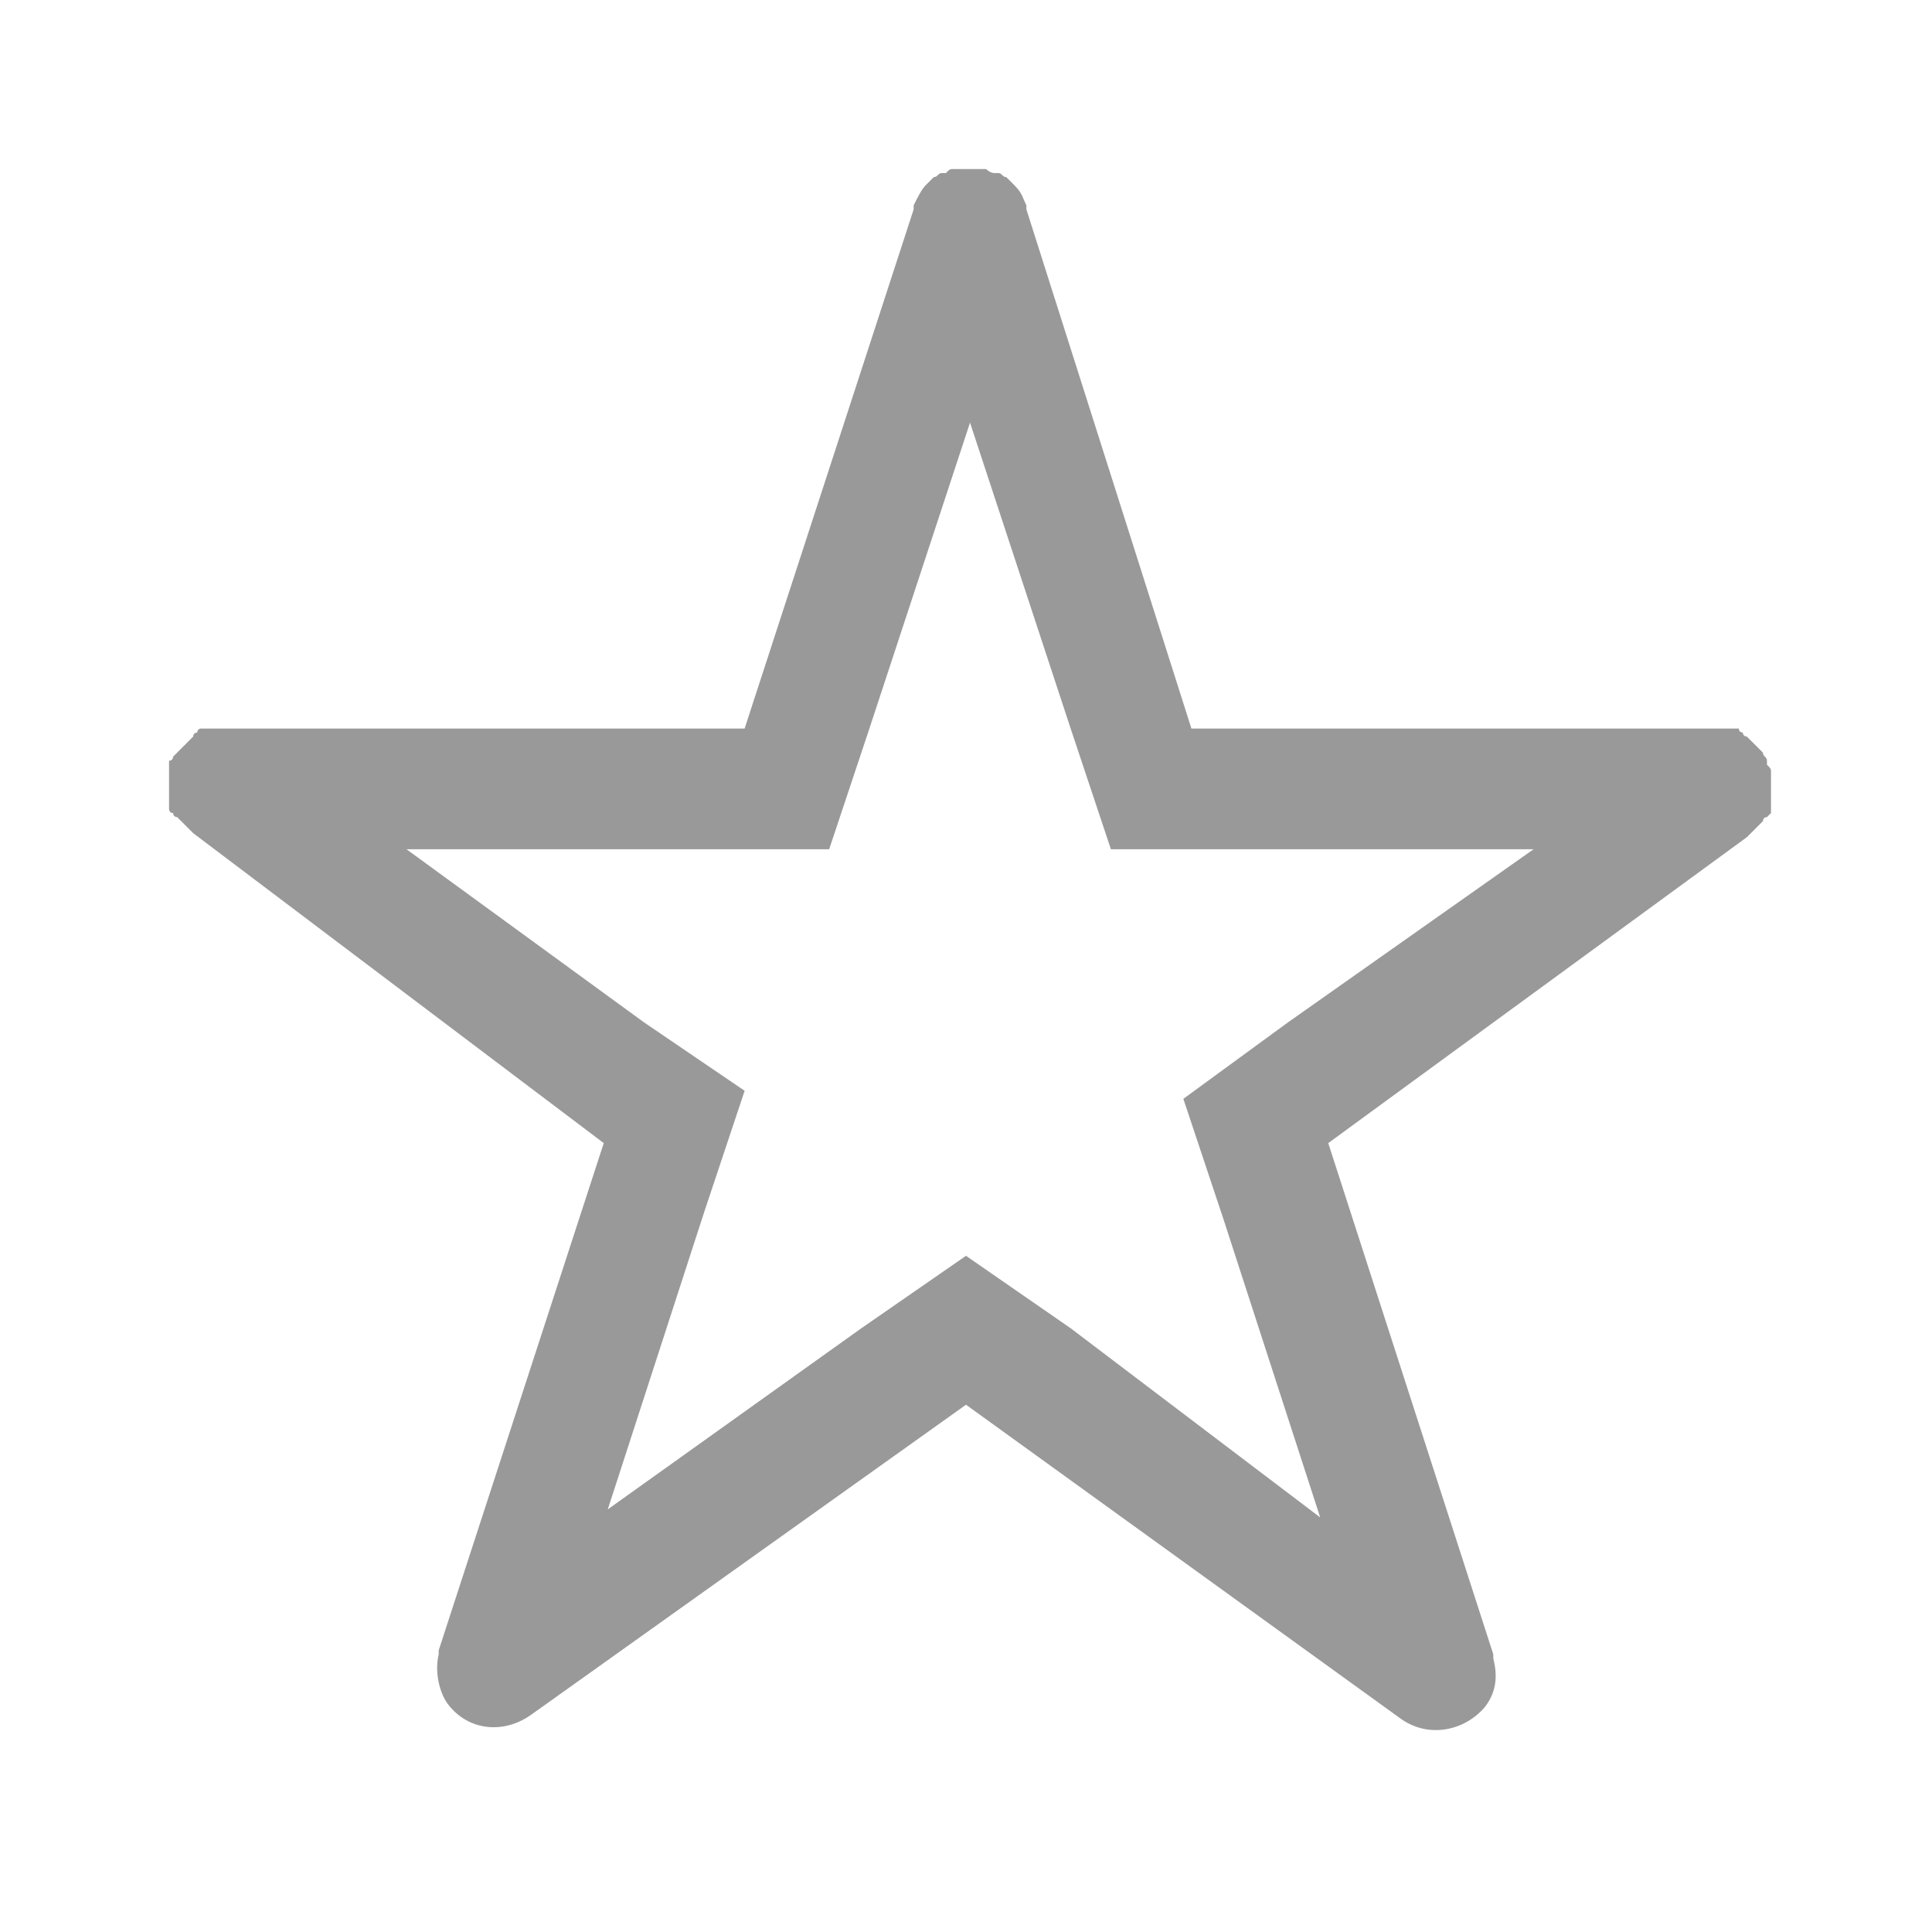
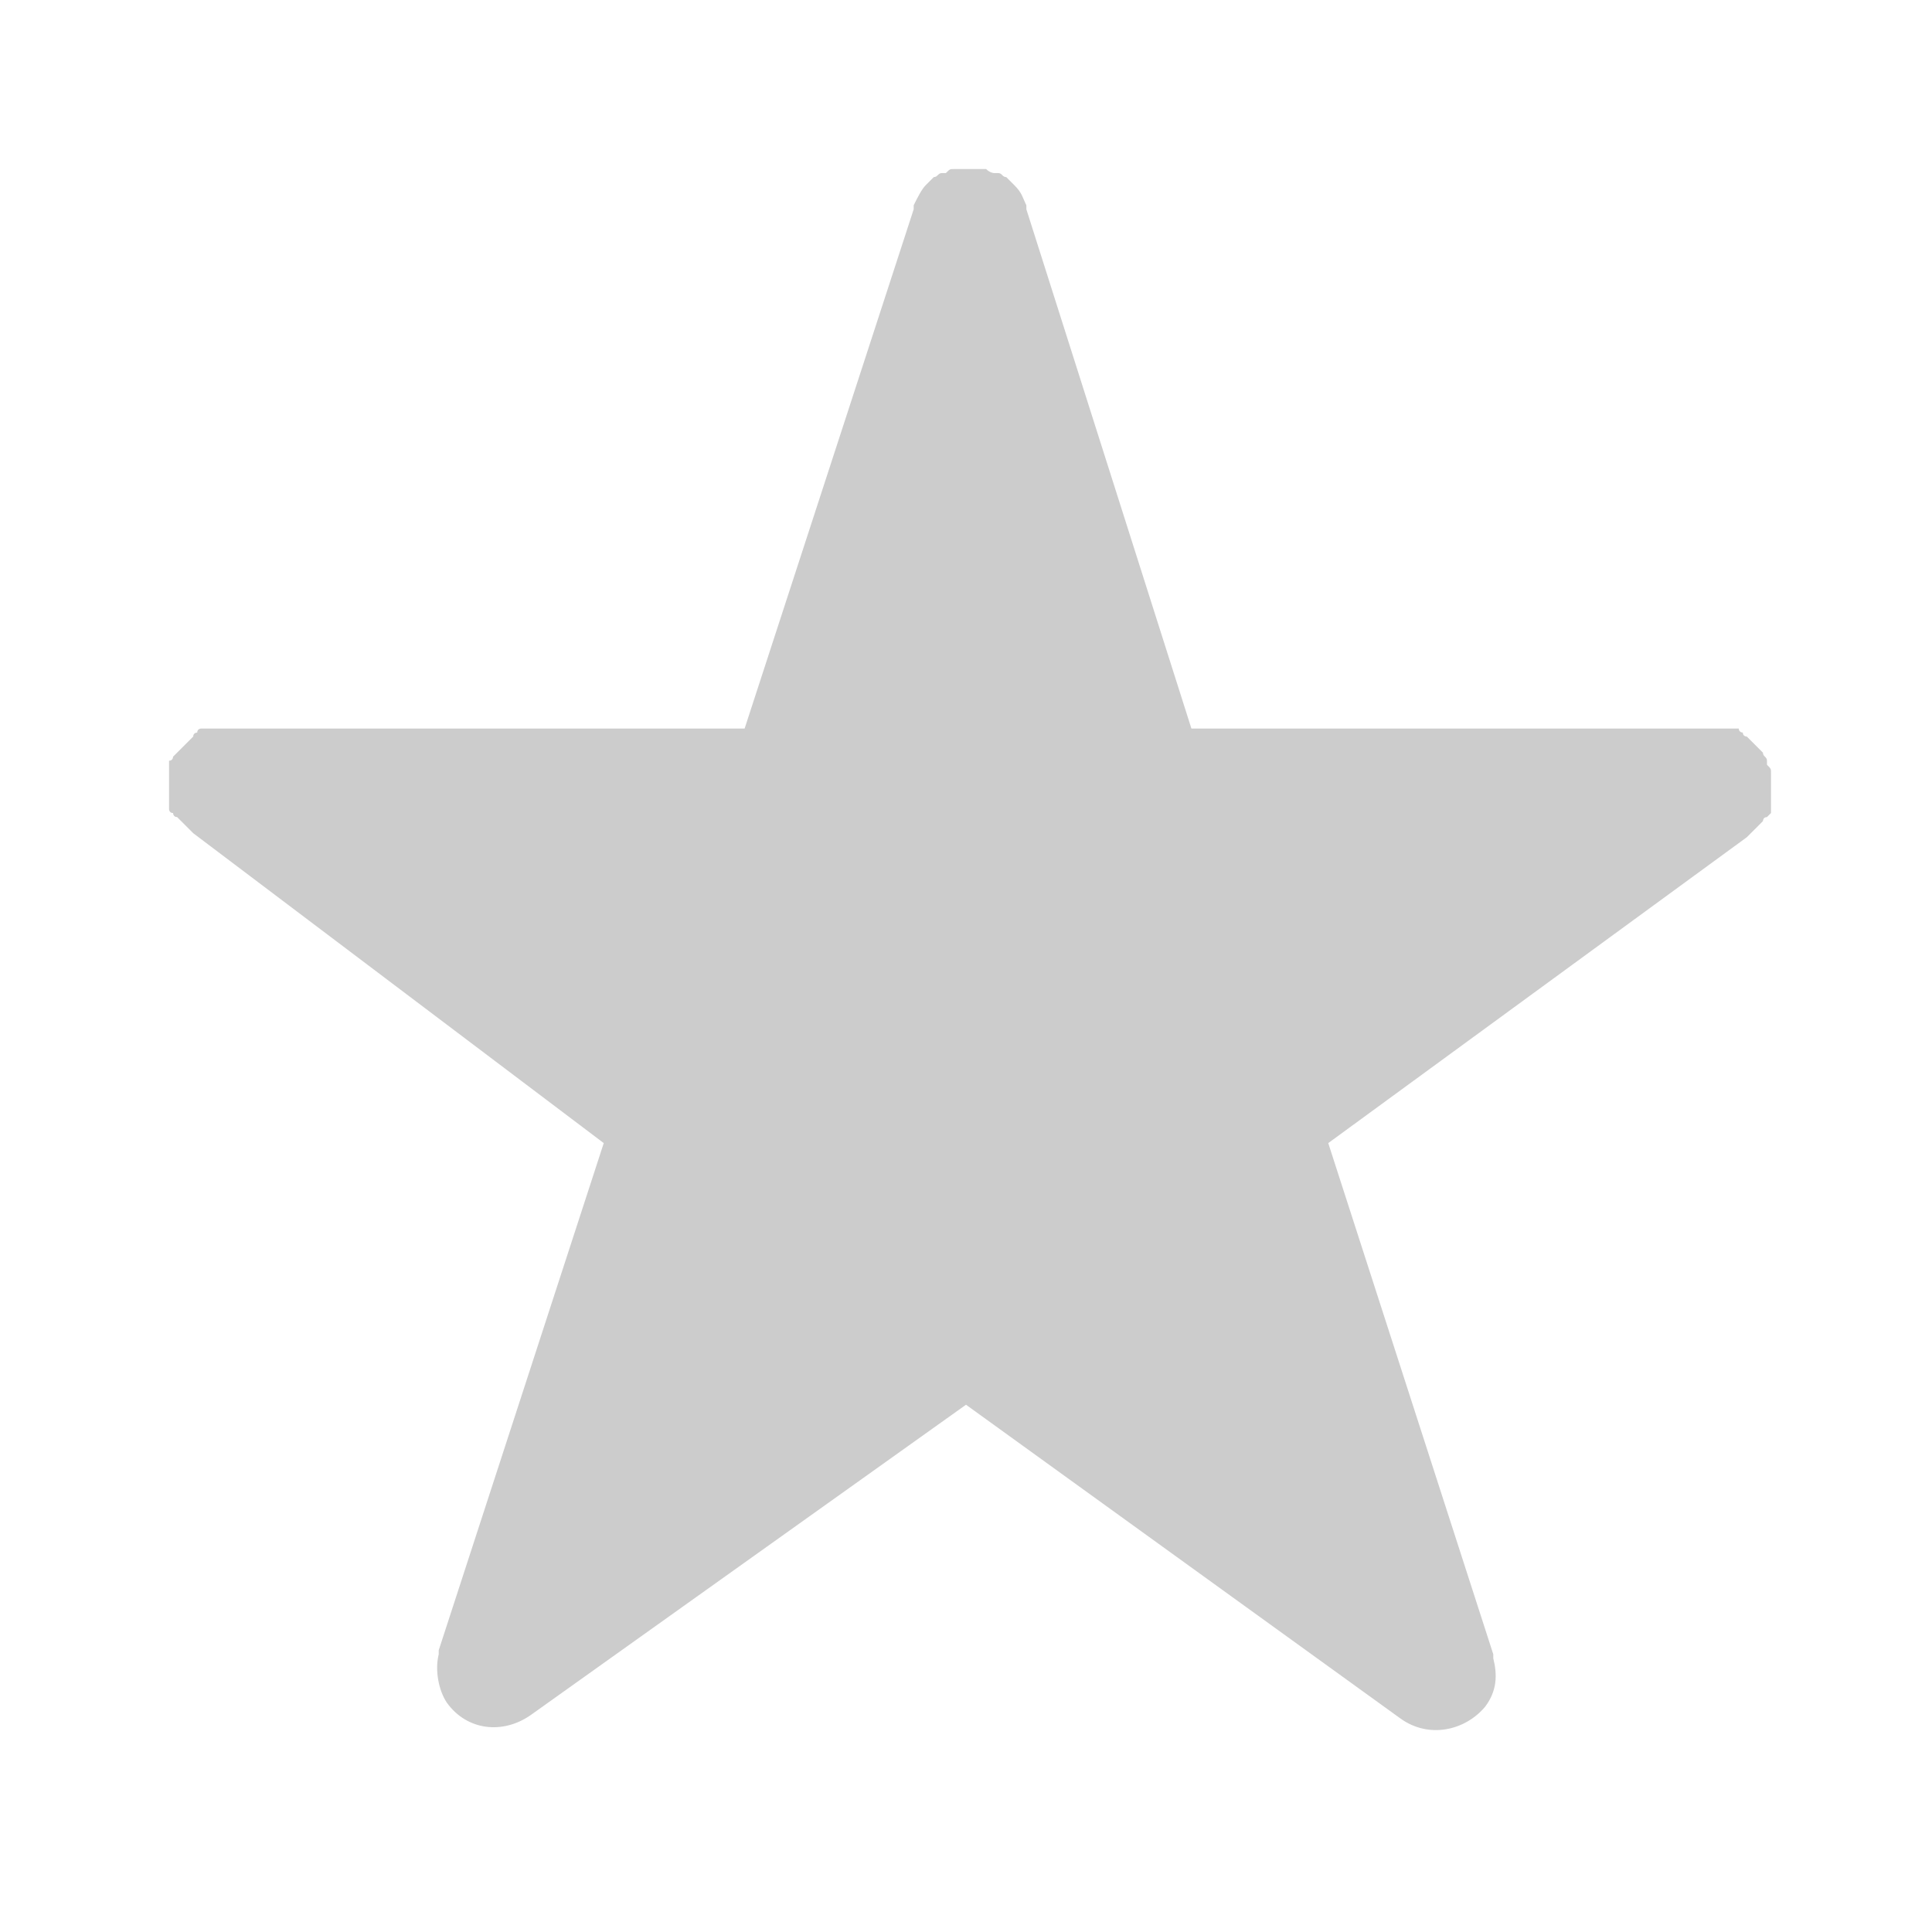
<svg xmlns="http://www.w3.org/2000/svg" viewBox="0 0 48 48">
-   <path fill="#999" d="M44 19.6v-.4c0-.1 0-.1-.1-.2v-.1c0-.1-.1-.1-.1-.2l-.1-.1-.1-.1-.1-.1-.1-.1s-.1 0-.1-.1c0 0-.1 0-.1-.1H29.6L25.5 5.2v-.1c-.1-.2-.1-.3-.3-.5l-.2-.2c-.1 0-.1-.1-.2-.1h-.1s-.1 0-.2-.1h-.8c-.1 0-.1 0-.2.1h-.1c-.1 0-.1.1-.2.1l-.2.2c-.1.1-.2.3-.3.5v.1l-4.2 12.9H5s-.1 0-.1.1c0 0-.1 0-.1.1l-.1.1-.1.1-.1.1-.1.1-.1.1s0 .1-.1.1v1.2s0 .1.1.1c0 0 0 .1.1.1l.1.1.1.1.1.1.1.1L15 28.4 10.9 41v.1c-.1.4 0 .9.2 1.2.5.7 1.4.8 2.1.3L24 34.9l10.8 7.8c.7.5 1.6.3 2.1-.3.3-.4.3-.8.2-1.2v-.1L33 28.4l10.4-7.6.1-.1.1-.1.1-.1.1-.1s0-.1.1-.1l.1-.1v-.6zm-12 5.8l-2.6 1.9 1 3 2.4 7.4-6.2-4.7-2.6-1.8-2.6 1.8-6.3 4.5 2.4-7.4 1-3-2.5-1.7-5.9-4.3h10.5l1-3 2.5-7.6 2.5 7.6 1 3h10.5L32 25.4z" />
+   <path fill="#CCCCCC" d="M44 19.6v-.4c0-.1 0-.1-.1-.2v-.1c0-.1-.1-.1-.1-.2l-.1-.1-.1-.1-.1-.1-.1-.1s-.1 0-.1-.1c0 0-.1 0-.1-.1H29.6L25.5 5.2v-.1c-.1-.2-.1-.3-.3-.5l-.2-.2c-.1 0-.1-.1-.2-.1h-.1s-.1 0-.2-.1h-.8c-.1 0-.1 0-.2.1h-.1c-.1 0-.1.1-.2.1l-.2.2c-.1.1-.2.3-.3.5v.1l-4.2 12.9H5s-.1 0-.1.1c0 0-.1 0-.1.1l-.1.1-.1.1-.1.1-.1.1-.1.1s0 .1-.1.1v1.2s0 .1.1.1c0 0 0 .1.1.1l.1.1.1.1.1.1.1.1L15 28.4 10.9 41v.1c-.1.4 0 .9.2 1.2.5.7 1.4.8 2.1.3L24 34.9l10.8 7.8c.7.5 1.6.3 2.1-.3.3-.4.3-.8.2-1.2v-.1L33 28.4l10.4-7.6.1-.1.1-.1.1-.1.1-.1s0-.1.1-.1l.1-.1v-.6z" />
</svg>
